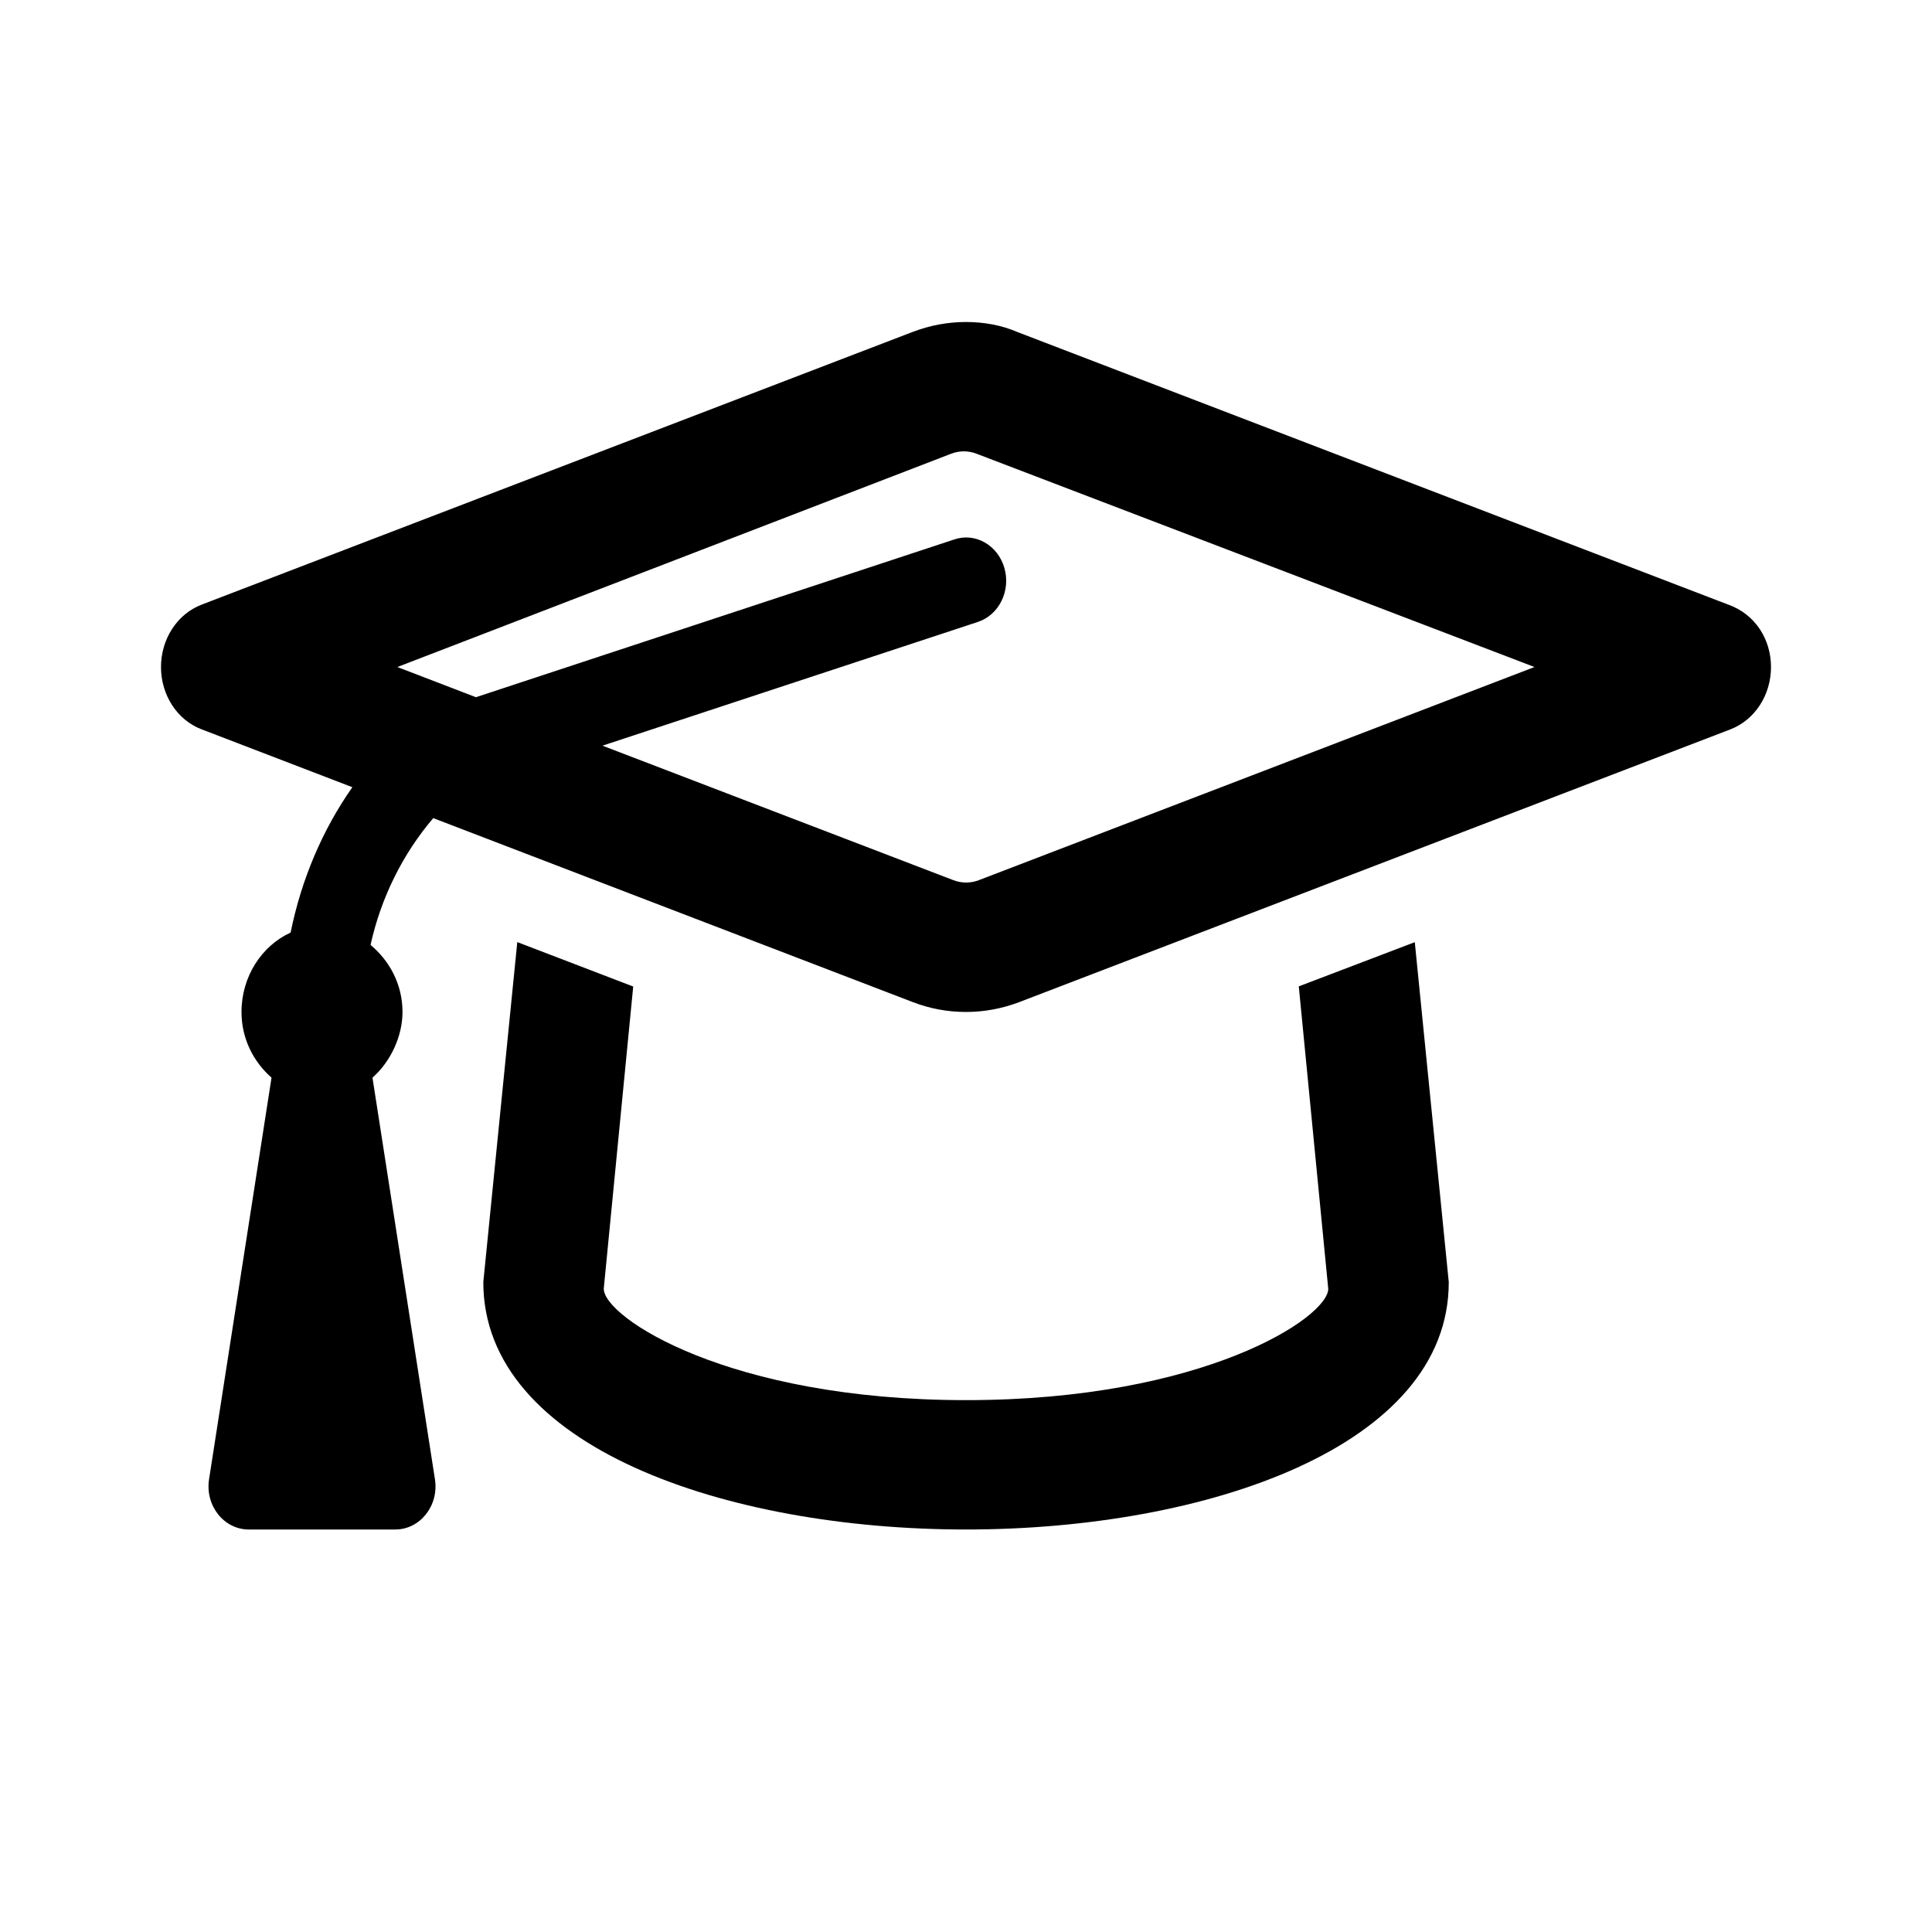
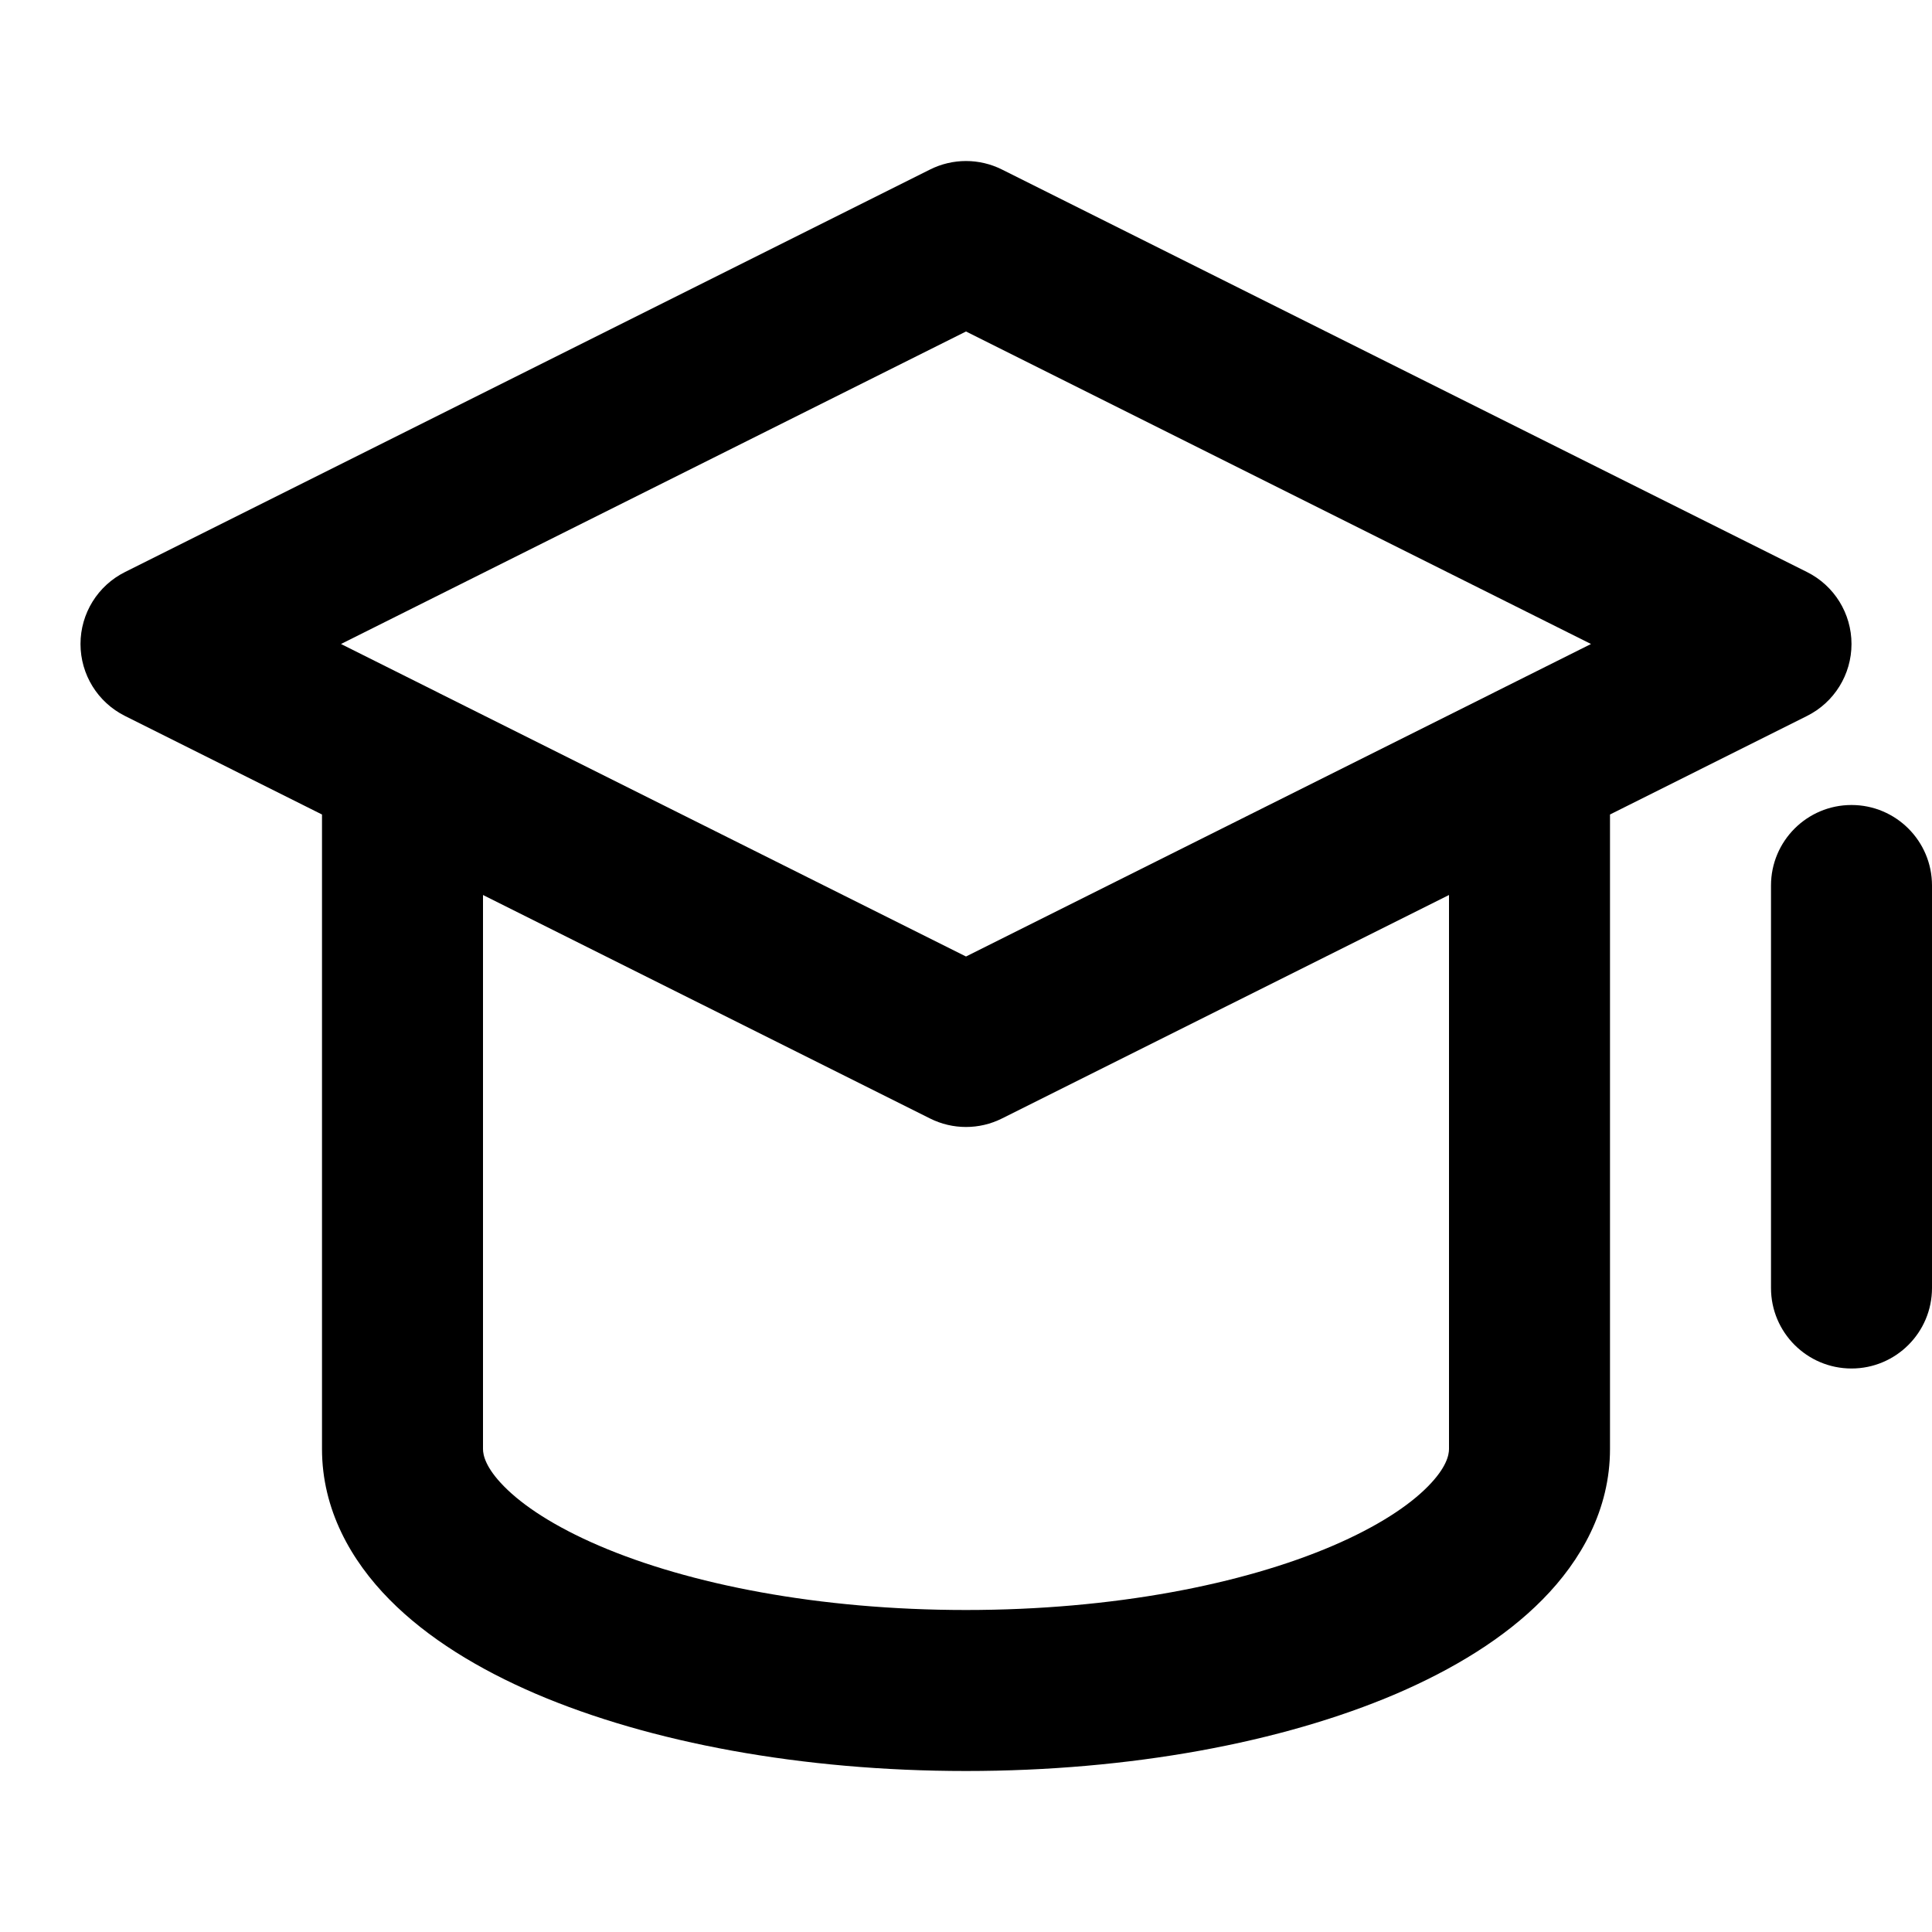
<svg xmlns="http://www.w3.org/2000/svg" width="24" height="24" viewBox="0 0 24 24" fill="none">
-   <path d="M21.472 7.512L12.637 4.124C12.447 4.041 12.225 4 12 4C11.775 4 11.553 4.041 11.338 4.123L2.502 7.512C2.201 7.629 2 7.938 2 8.286C2 8.634 2.201 8.944 2.502 9.059L4.377 9.779C4.006 10.308 3.744 10.923 3.61 11.585C3.252 11.748 3 12.13 3 12.571C3 12.905 3.15 13.191 3.373 13.387L2.597 18.376C2.546 18.702 2.781 19 3.09 19H4.91C5.219 19 5.454 18.703 5.403 18.376L4.627 13.387C4.85 13.191 5 12.876 5 12.571C5 12.227 4.838 11.934 4.603 11.738C4.733 11.151 5.002 10.609 5.382 10.163L11.338 12.448C11.553 12.531 11.775 12.571 12 12.571C12.225 12.571 12.448 12.53 12.663 12.448L21.497 9.06C21.8 8.942 22 8.634 22 8.286C22 7.938 21.8 7.629 21.472 7.512ZM12.159 10.934C12.057 10.973 11.946 10.973 11.844 10.934L7.484 9.263L12.147 7.726C12.411 7.639 12.558 7.339 12.477 7.056C12.396 6.773 12.116 6.611 11.852 6.702L5.912 8.661L4.936 8.286L11.814 5.637C11.916 5.597 12.028 5.597 12.13 5.636L19.062 8.286L12.159 10.934ZM16.134 12.253L16.5 16.01C16.5 16.365 14.953 17.393 12 17.393C9.047 17.393 7.5 16.364 7.5 16.009L7.866 12.255L6.426 11.703L6.004 15.925C6 17.972 9.019 19 12 19C14.981 19 18 17.972 17.997 15.926L17.575 11.704L16.134 12.253Z" fill="black" />
+   <path fill-rule="evenodd" clip-rule="evenodd" d="M11.553 2.106C11.834 1.965 12.166 1.965 12.447 2.106L22.447 7.106C22.786 7.275 23 7.621 23 8C23 8.379 22.786 8.725 22.447 8.894L20 10.118V18C20 18.752 19.64 19.386 19.162 19.87C18.688 20.351 18.051 20.737 17.344 21.041C15.925 21.648 14.035 22 12 22C9.965 22 8.075 21.648 6.656 21.041C5.949 20.737 5.312 20.351 4.838 19.87C4.36 19.386 4 18.752 4 18V10.118L1.553 8.894C1.214 8.725 1 8.379 1 8C1 7.621 1.214 7.275 1.553 7.106L11.553 2.106ZM5.465 8.615C5.453 8.608 5.44 8.602 5.428 8.596L4.236 8L12 4.118L19.764 8L18.572 8.596C18.56 8.602 18.547 8.608 18.535 8.615L12 11.882L5.465 8.615ZM6 11.118V18C6 18.076 6.032 18.232 6.262 18.465C6.496 18.703 6.885 18.962 7.444 19.202C8.559 19.68 10.169 20 12 20C13.831 20 15.441 19.68 16.556 19.202C17.115 18.962 17.504 18.703 17.738 18.465C17.968 18.232 18 18.076 18 18V11.118L12.447 13.894C12.166 14.035 11.834 14.035 11.553 13.894L6 11.118ZM23 10C23.552 10 24 10.448 24 11V16C24 16.552 23.552 17 23 17C22.448 17 22 16.552 22 16V11C22 10.448 22.448 10 23 10Z" fill="black" />
</svg>
